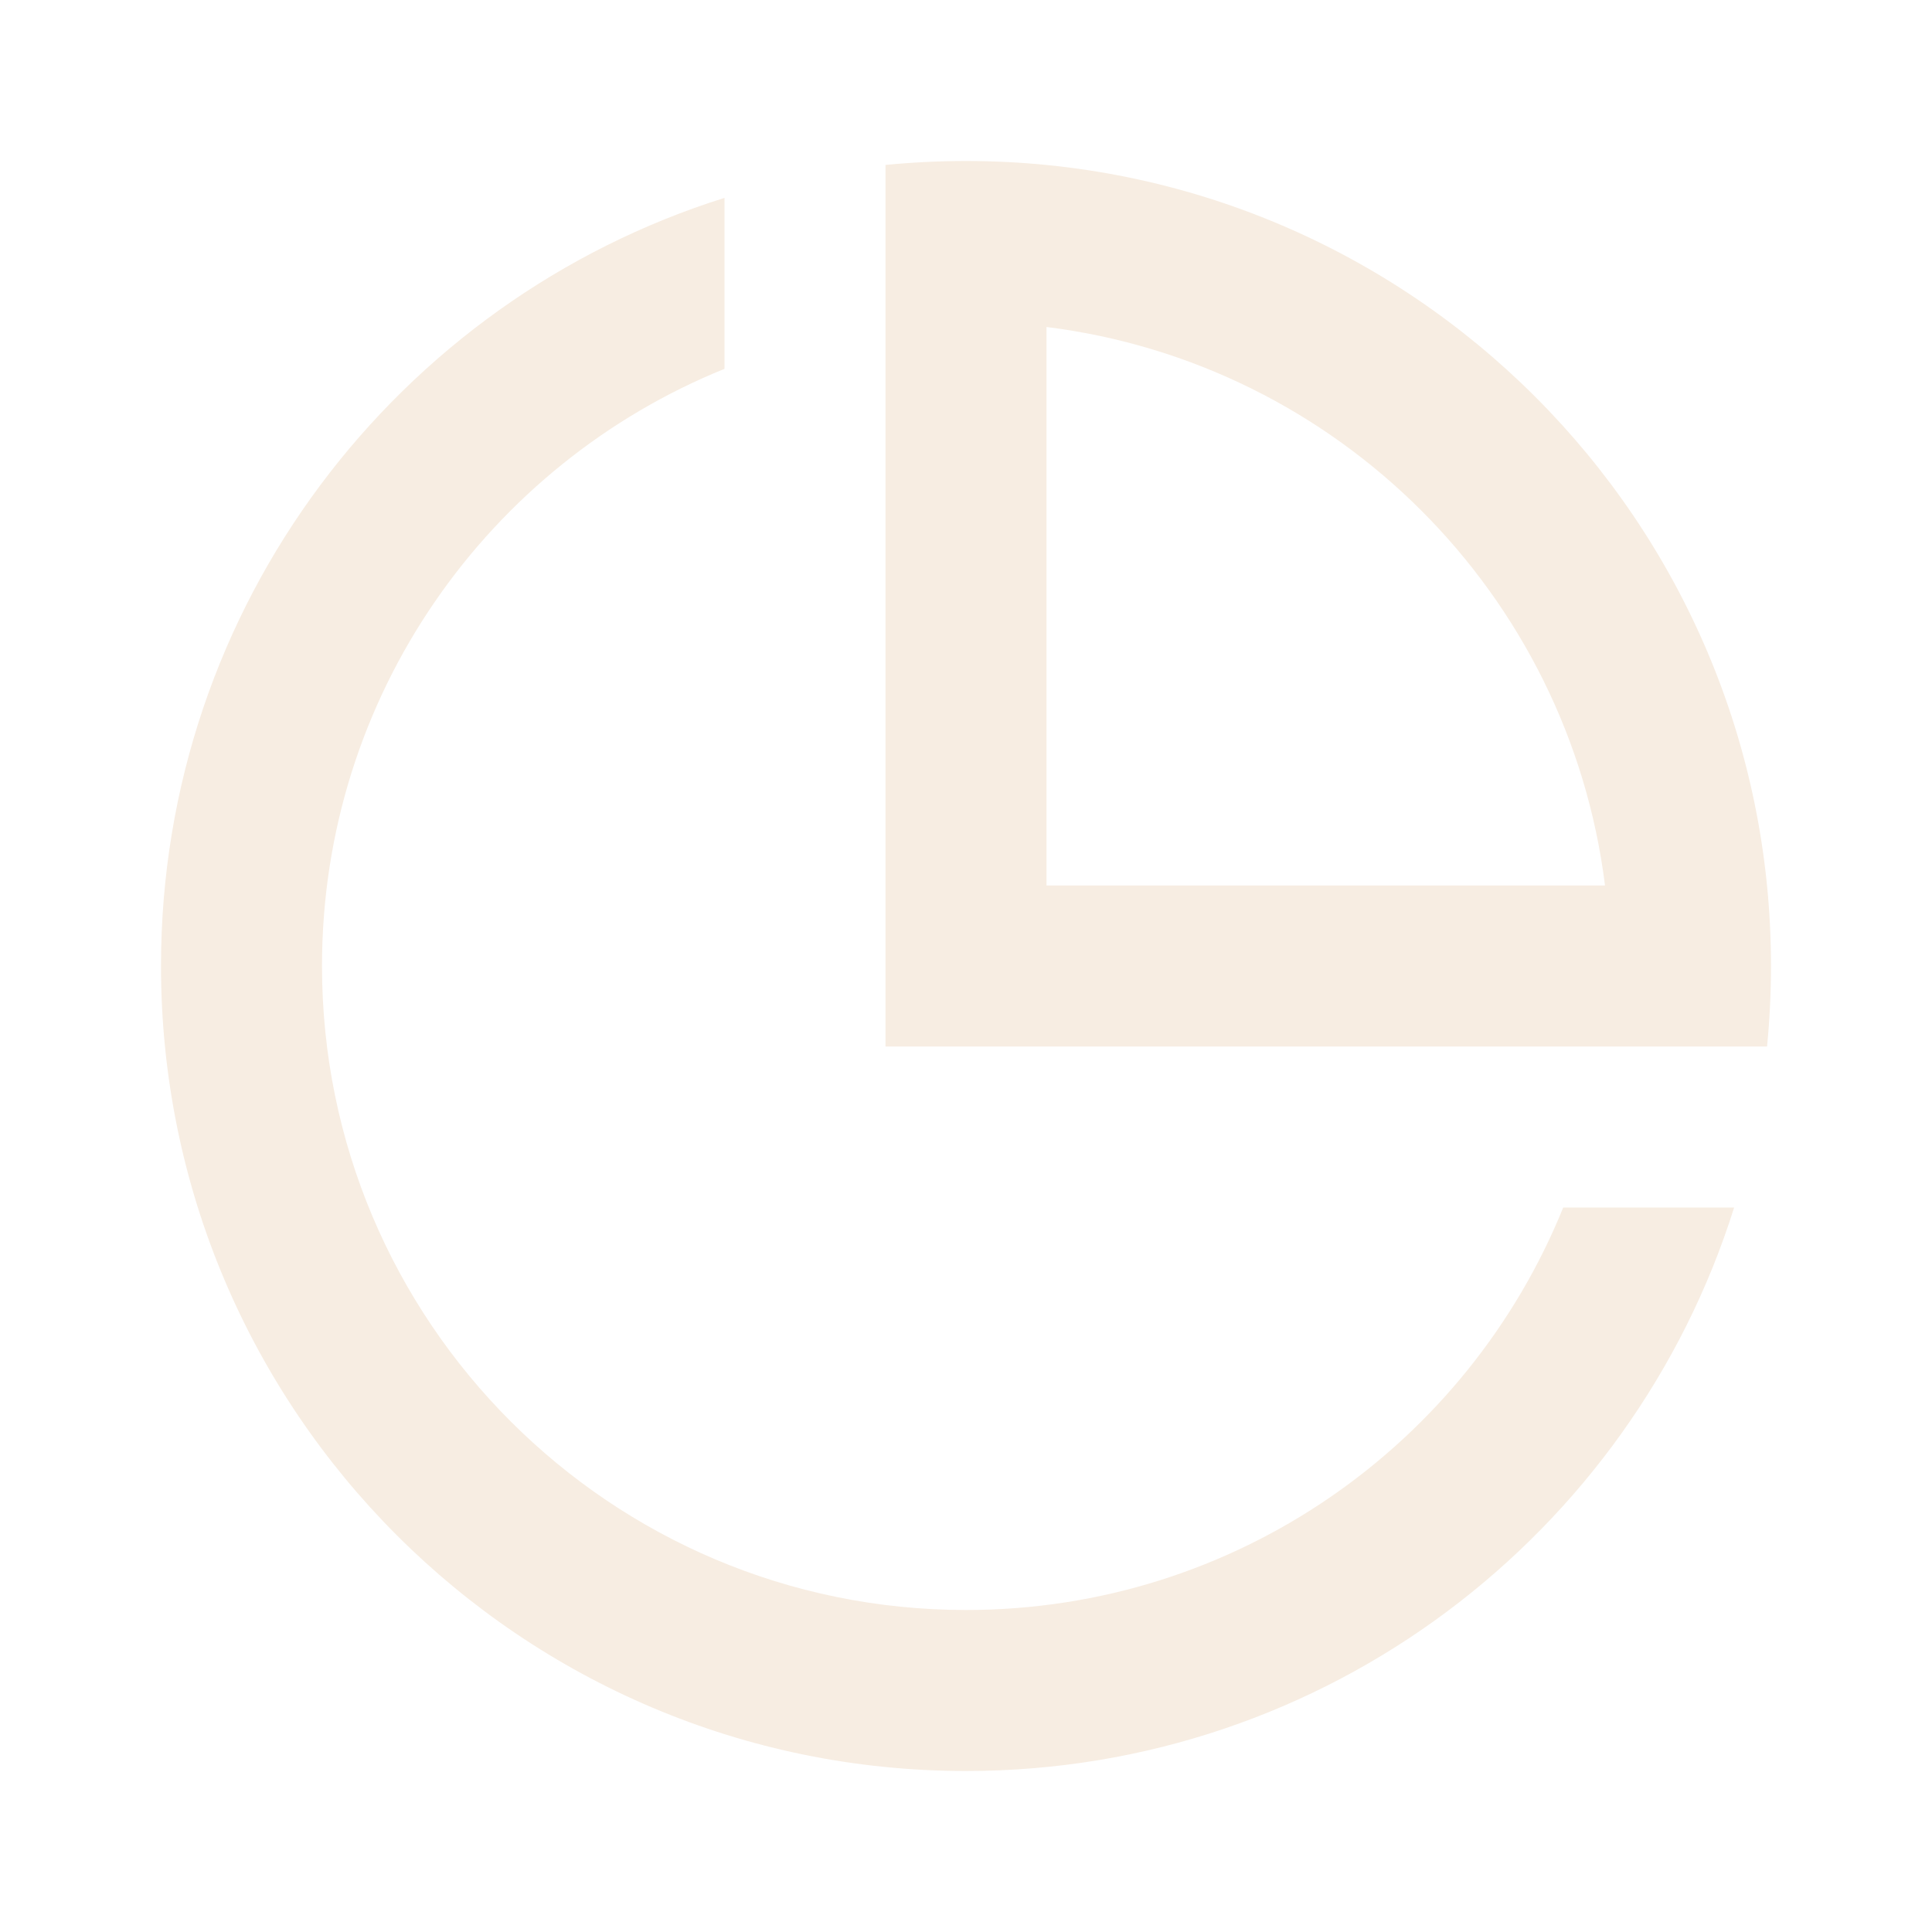
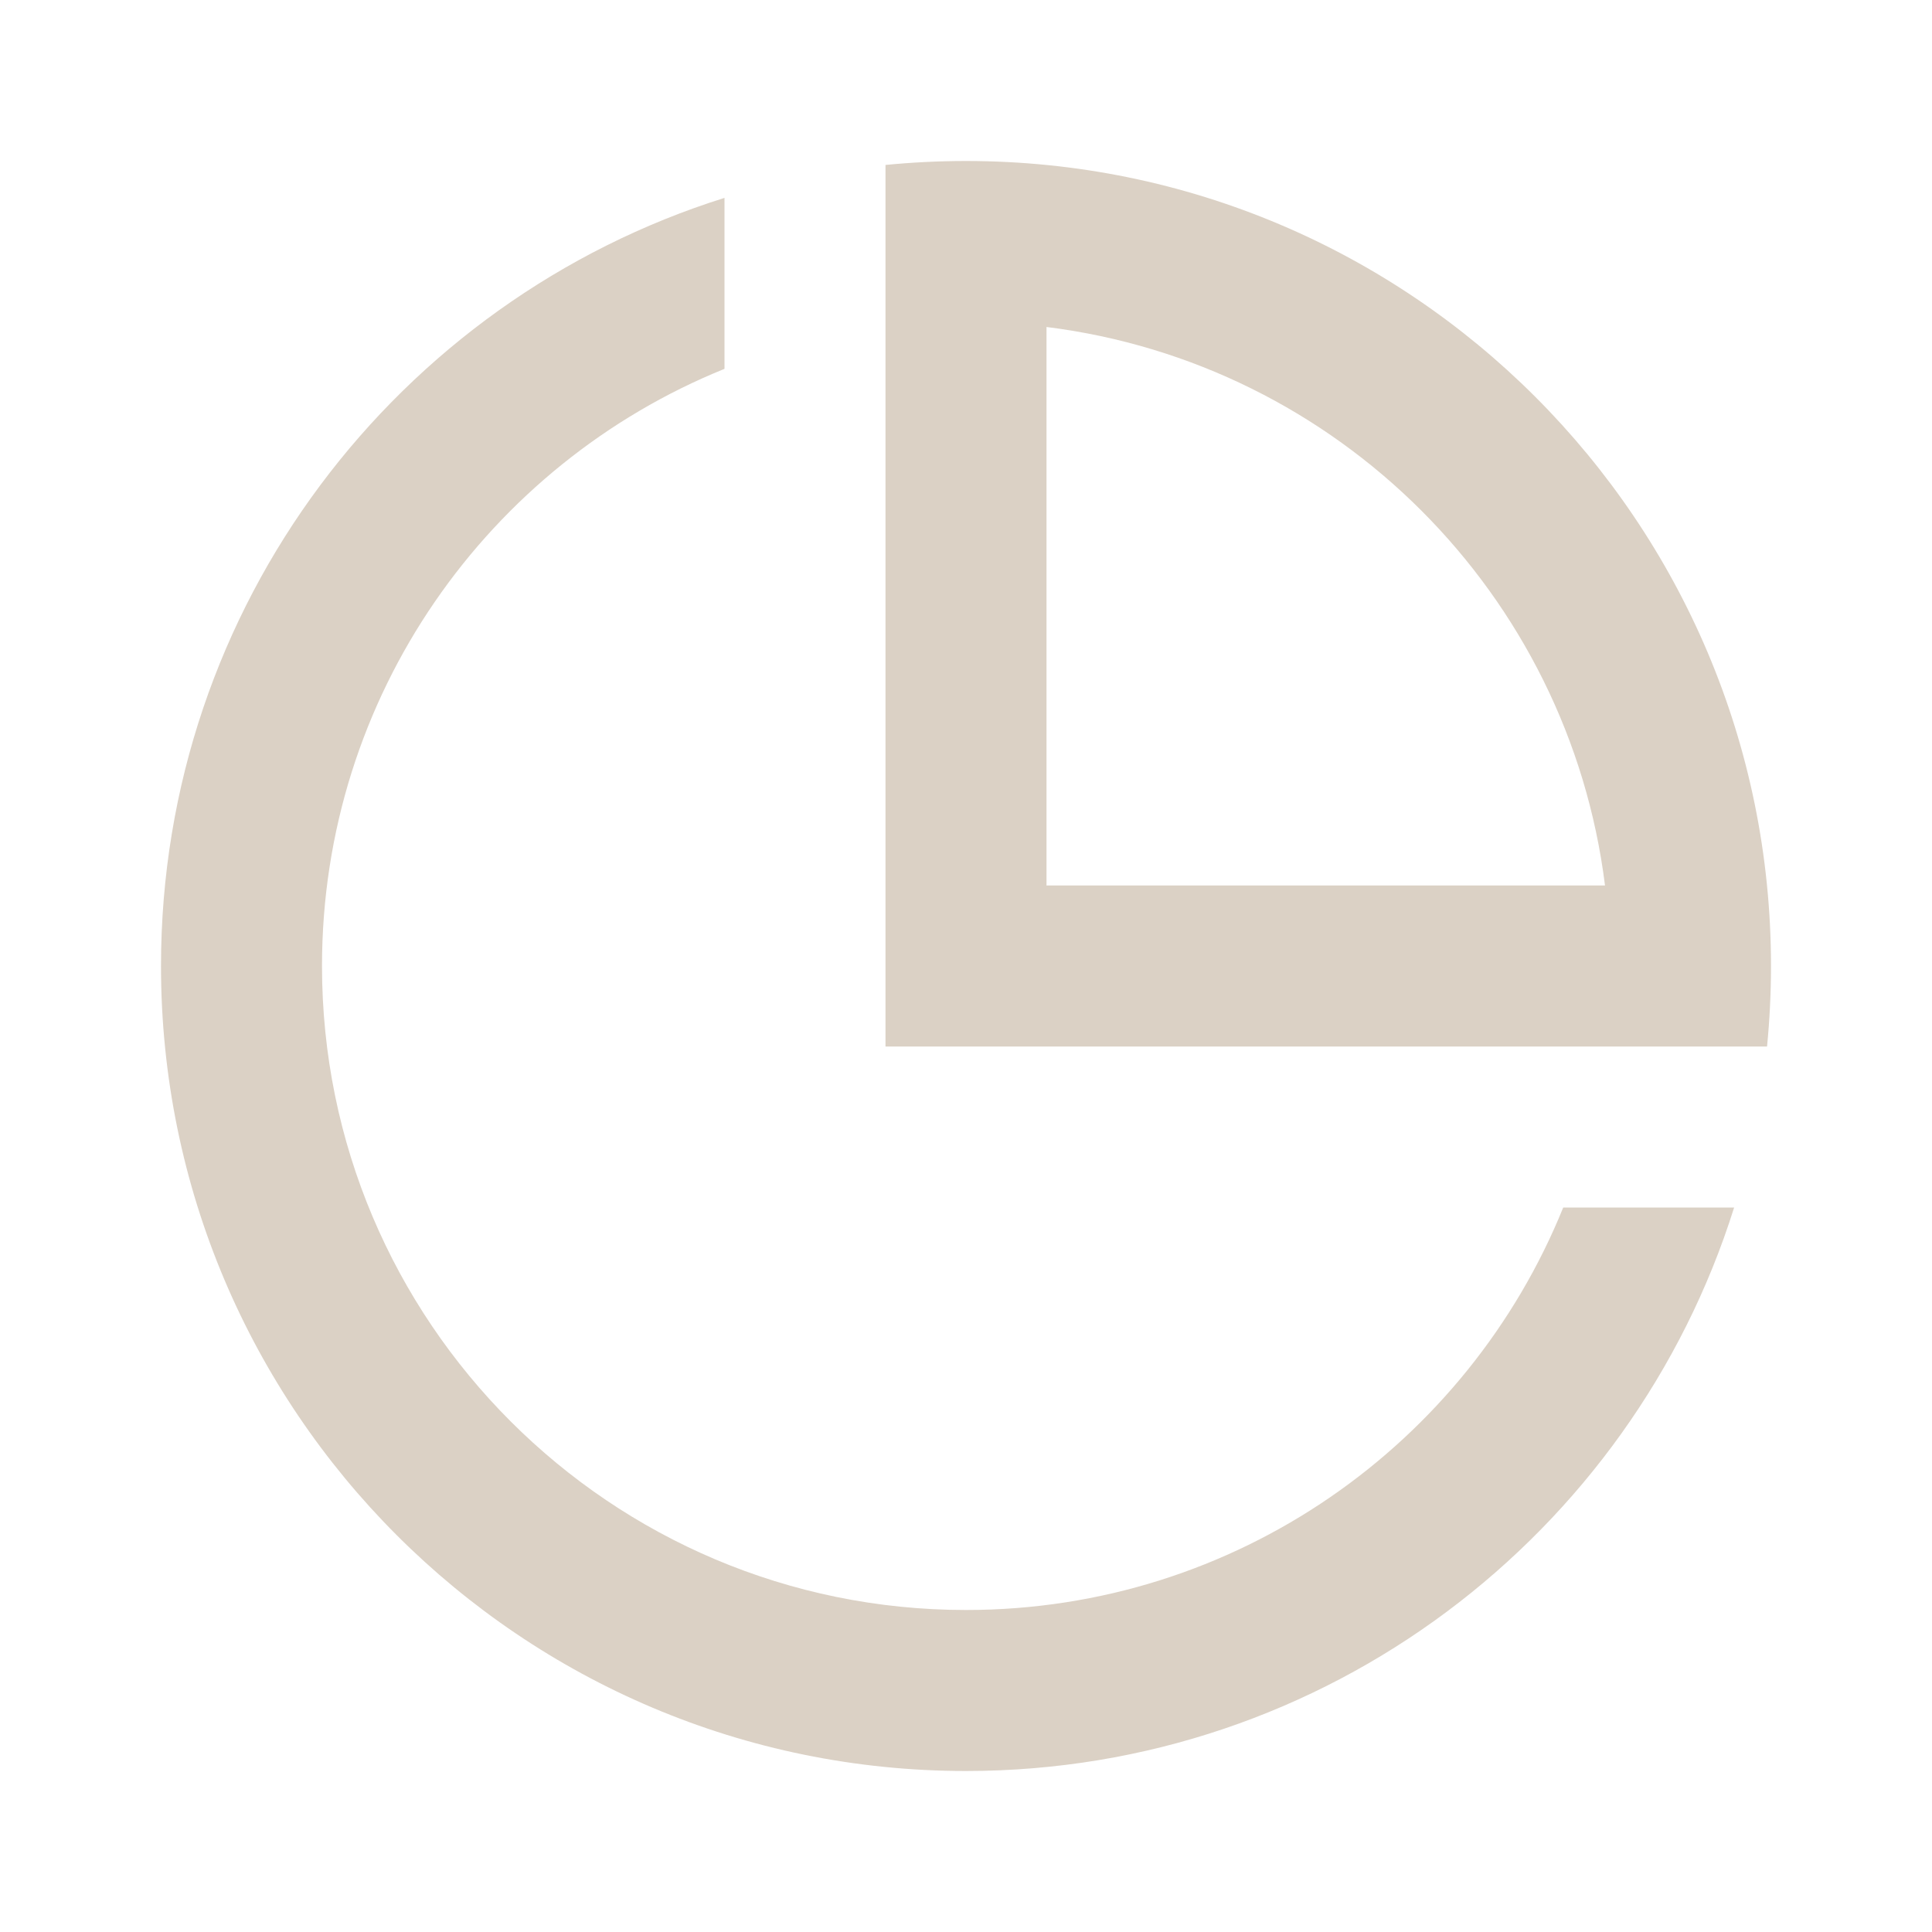
<svg xmlns="http://www.w3.org/2000/svg" width="24" height="24" viewBox="0 0 24 24" fill="none">
-   <path d="M9 2.458V4.582C6.068 5.768 4 8.643 4 12C4 16.418 7.582 20 12 20C15.357 20 18.232 17.932 19.419 15H21.542C20.268 19.057 16.478 22 12 22C6.477 22 2 17.523 2 12C2 7.522 4.943 3.732 9 2.458ZM12 2C17.523 2 22 6.477 22 12C22 12.338 21.983 12.671 21.951 13H11V2.049C11.329 2.017 11.662 2 12 2ZM13 4.062V11H19.938C19.487 7.381 16.619 4.513 13 4.062Z" fill="#F7EDE2" />
+   <path d="M9 2.458V4.582C6.068 5.768 4 8.643 4 12C4 16.418 7.582 20 12 20C15.357 20 18.232 17.932 19.419 15H21.542C20.268 19.057 16.478 22 12 22C6.477 22 2 17.523 2 12C2 7.522 4.943 3.732 9 2.458ZM12 2C17.523 2 22 6.477 22 12C22 12.338 21.983 12.671 21.951 13H11V2.049C11.329 2.017 11.662 2 12 2ZM13 4.062V11H19.938C19.487 7.381 16.619 4.513 13 4.062Z" fill="#DBD1C5" />
</svg>
